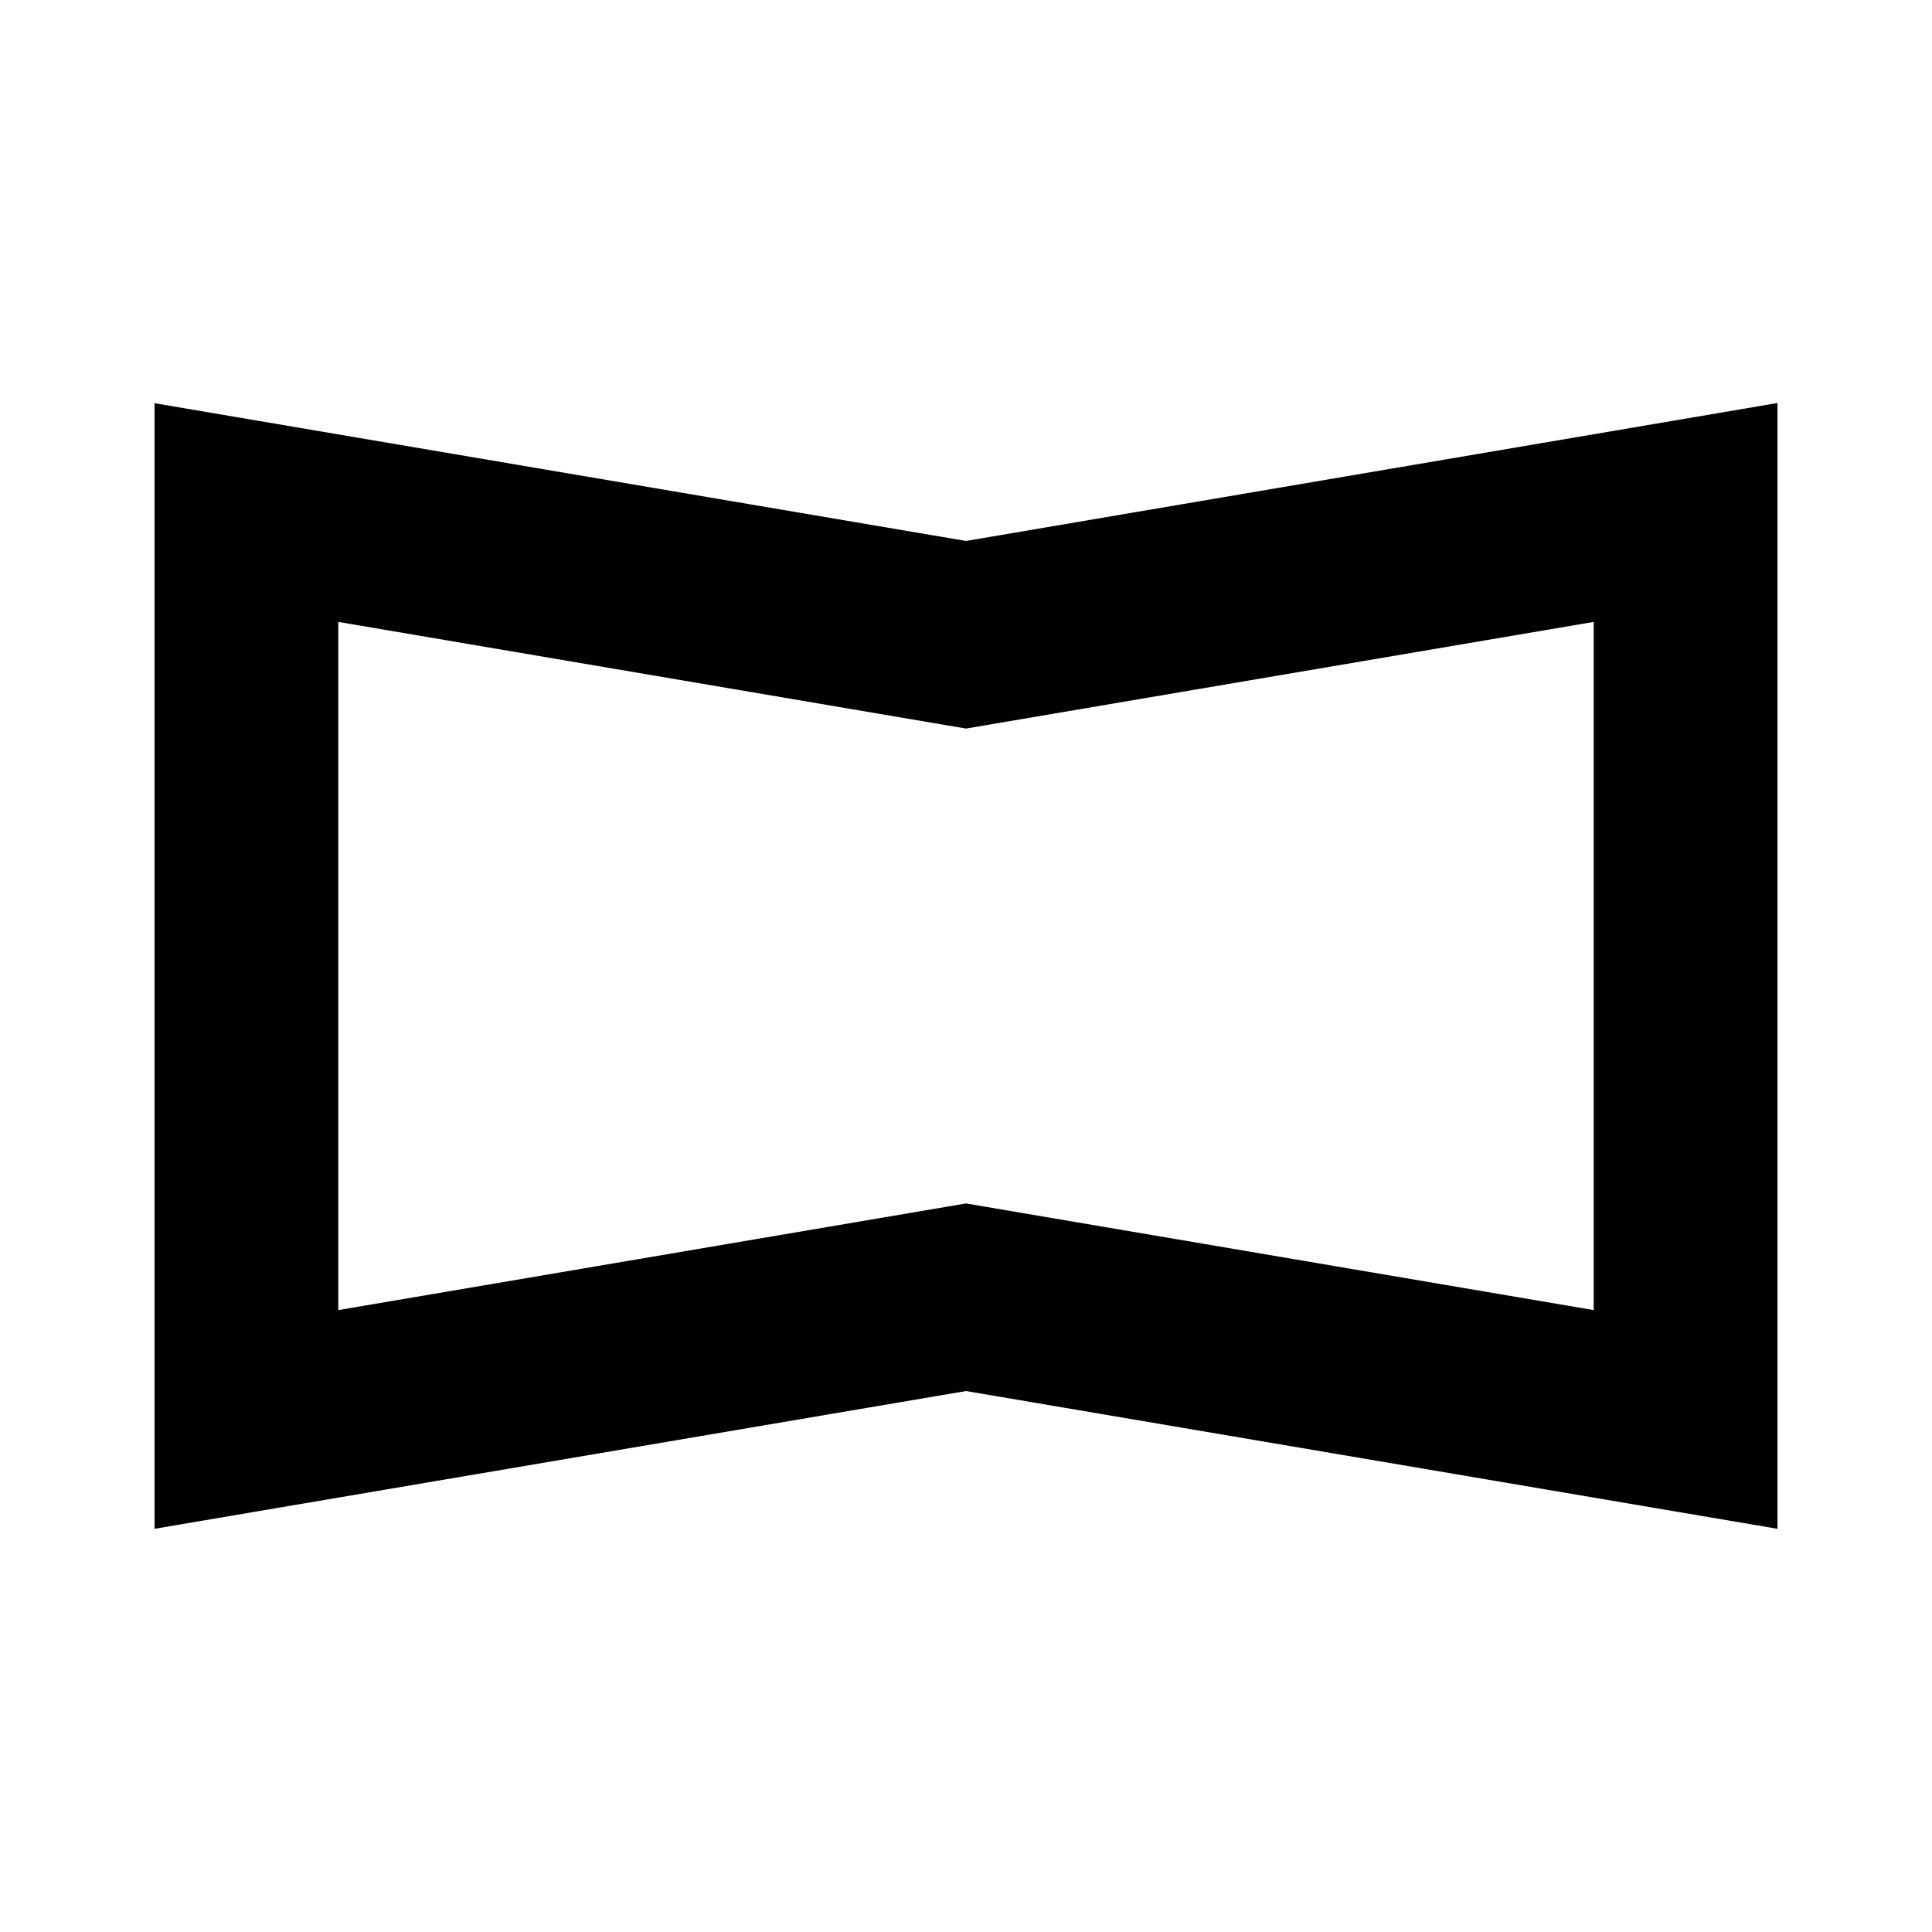
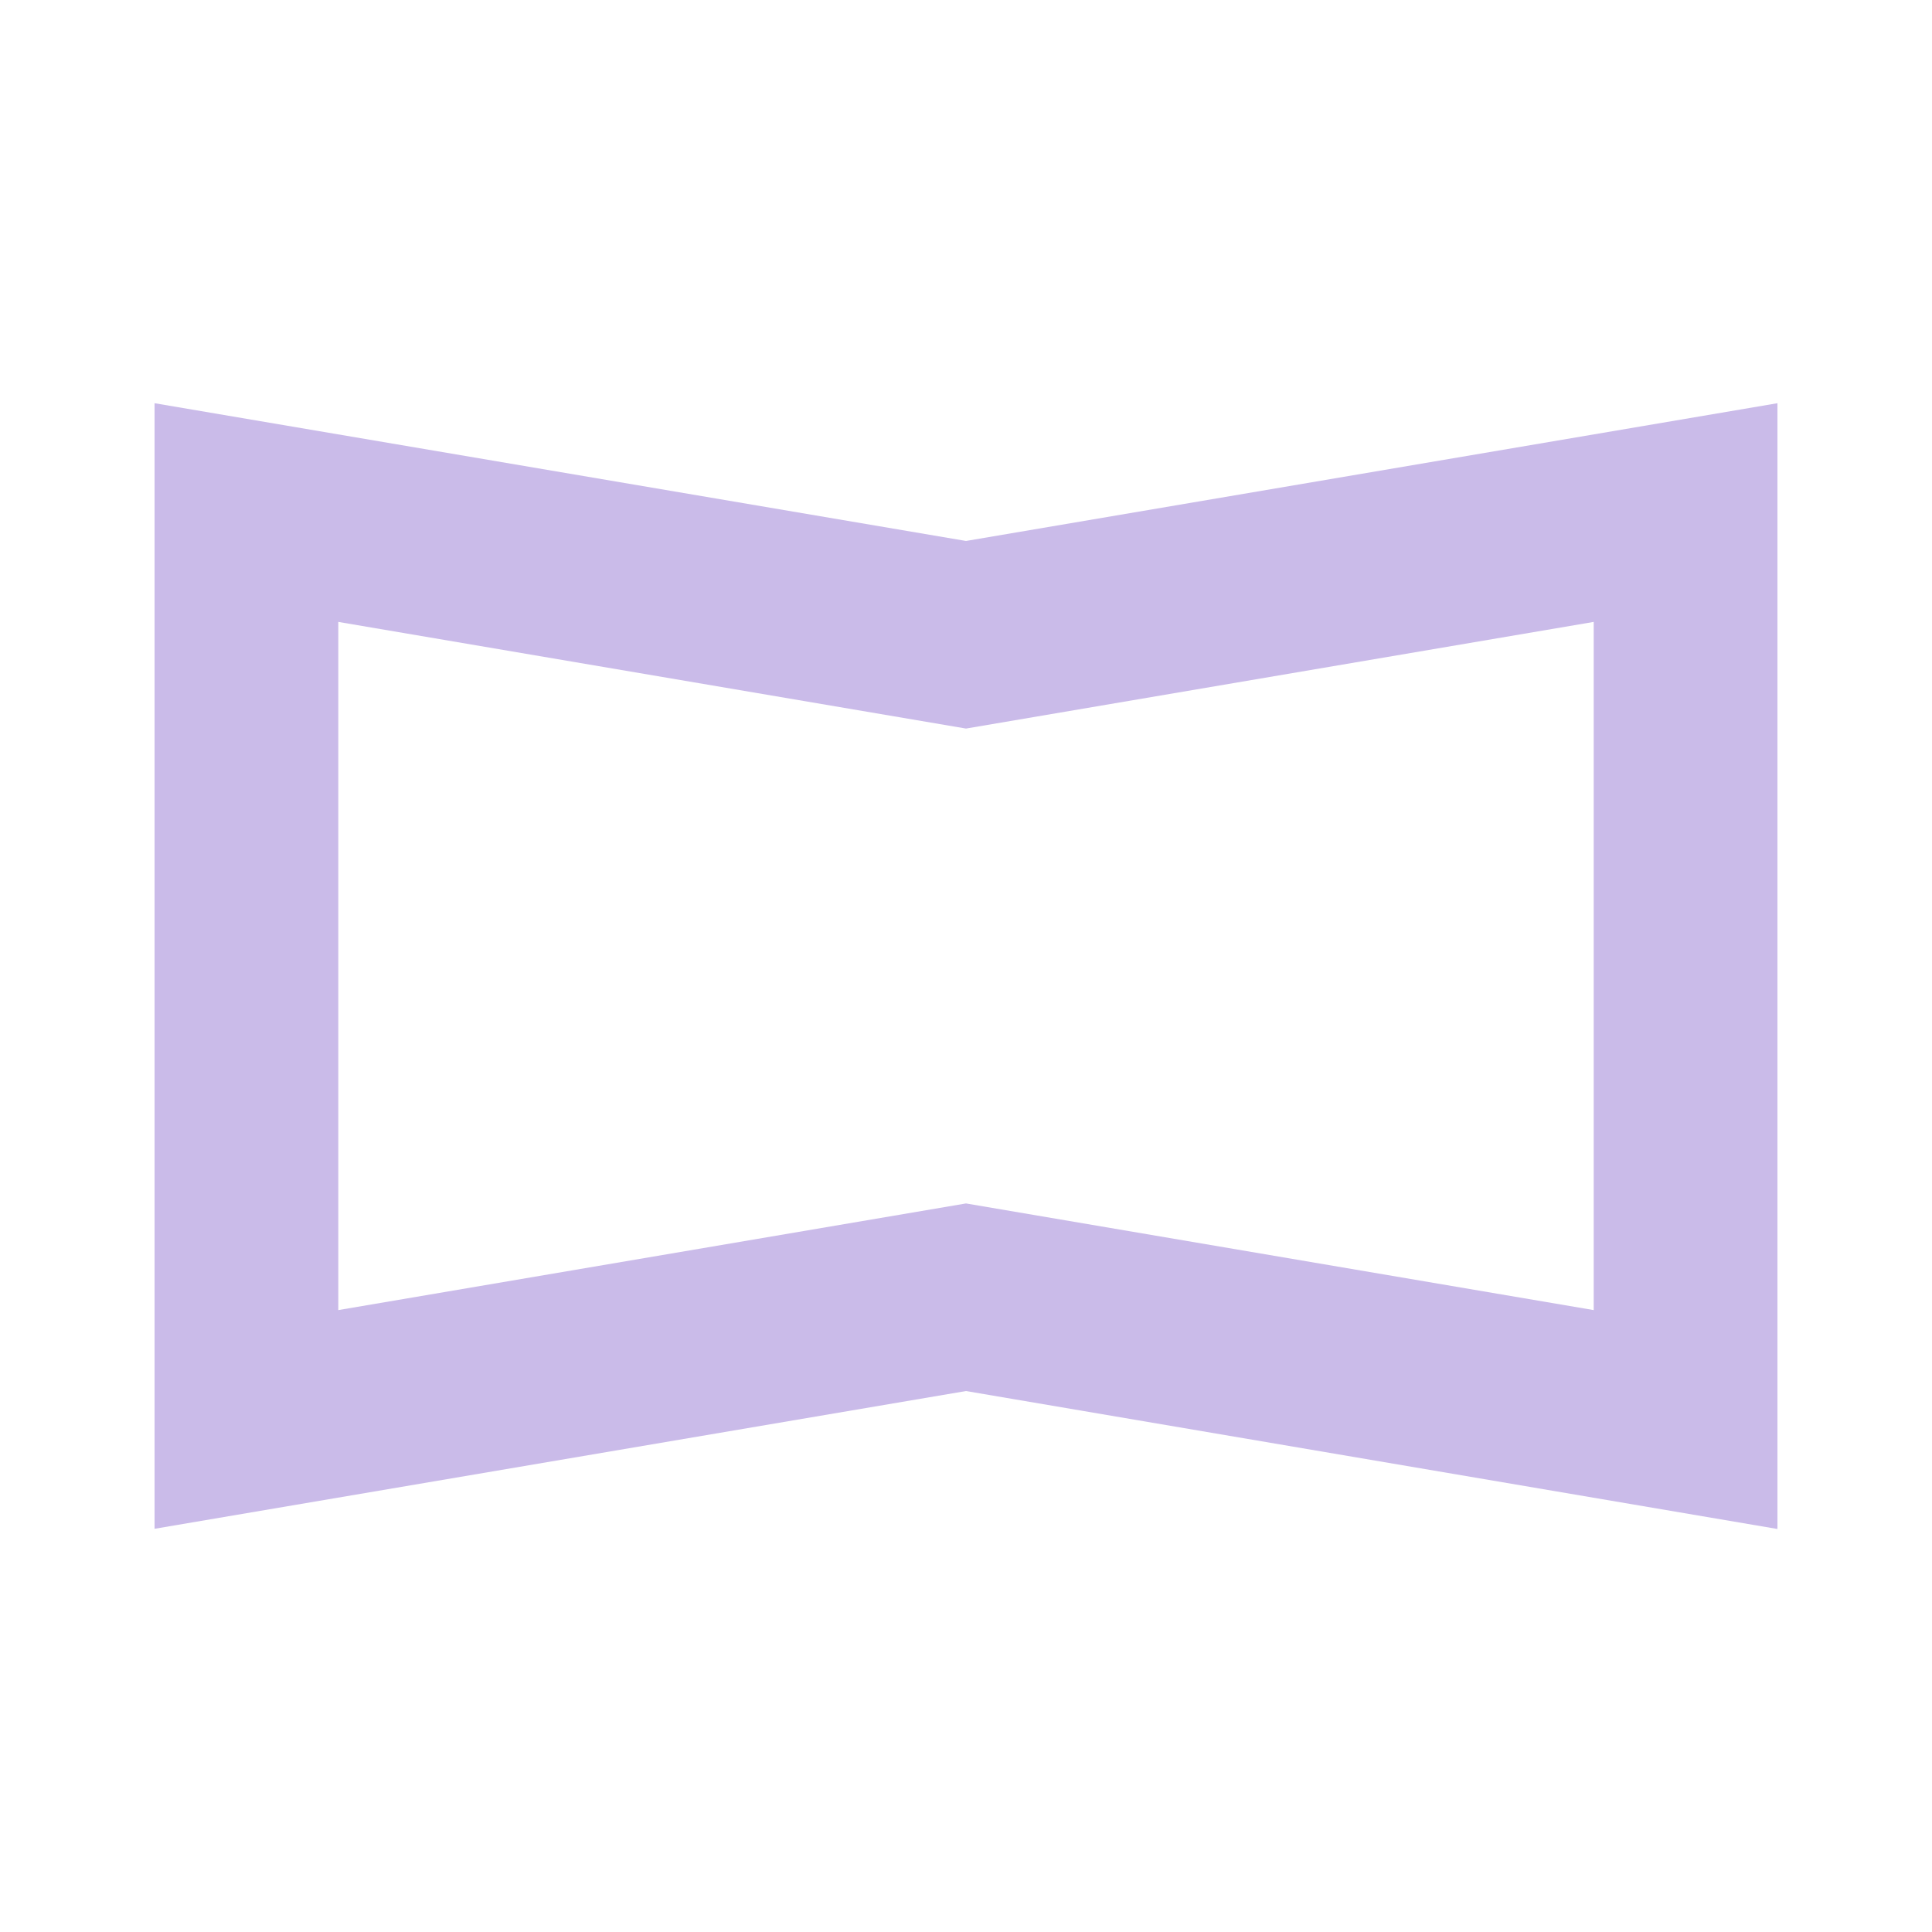
<svg xmlns="http://www.w3.org/2000/svg" id="Layer_1" data-name="Layer 1" viewBox="0 0 100 100">
-   <path d="M13.51,27.46l36.24,6.16.25,0,.25,0,36.24-6.16V72.54L50.25,66.39l-.25,0-.25,0L13.51,72.54V27.46M88,25.61,50,32.07,12,25.61V74.39l38-6.46,38,6.46V25.61Z" />
-   <path d="M92,79.13,50,72,8,79.13V20.87L50,28l42-7.14ZM50,62.29l32.49,5.52V32.19L50,37.71,17.51,32.19V67.81Z" />
+   <defs>
+     <style>.cls-1{fill:#cabbe9;}</style>
+   </defs>
+   <path class="cls-1" d="M50,28,8,20.87V79.13L50,72l42,7.14V20.87ZM17.51,32.19,50,37.71l32.49-5.52V67.81L50,62.29,17.51,67.81Z" />
</svg>
